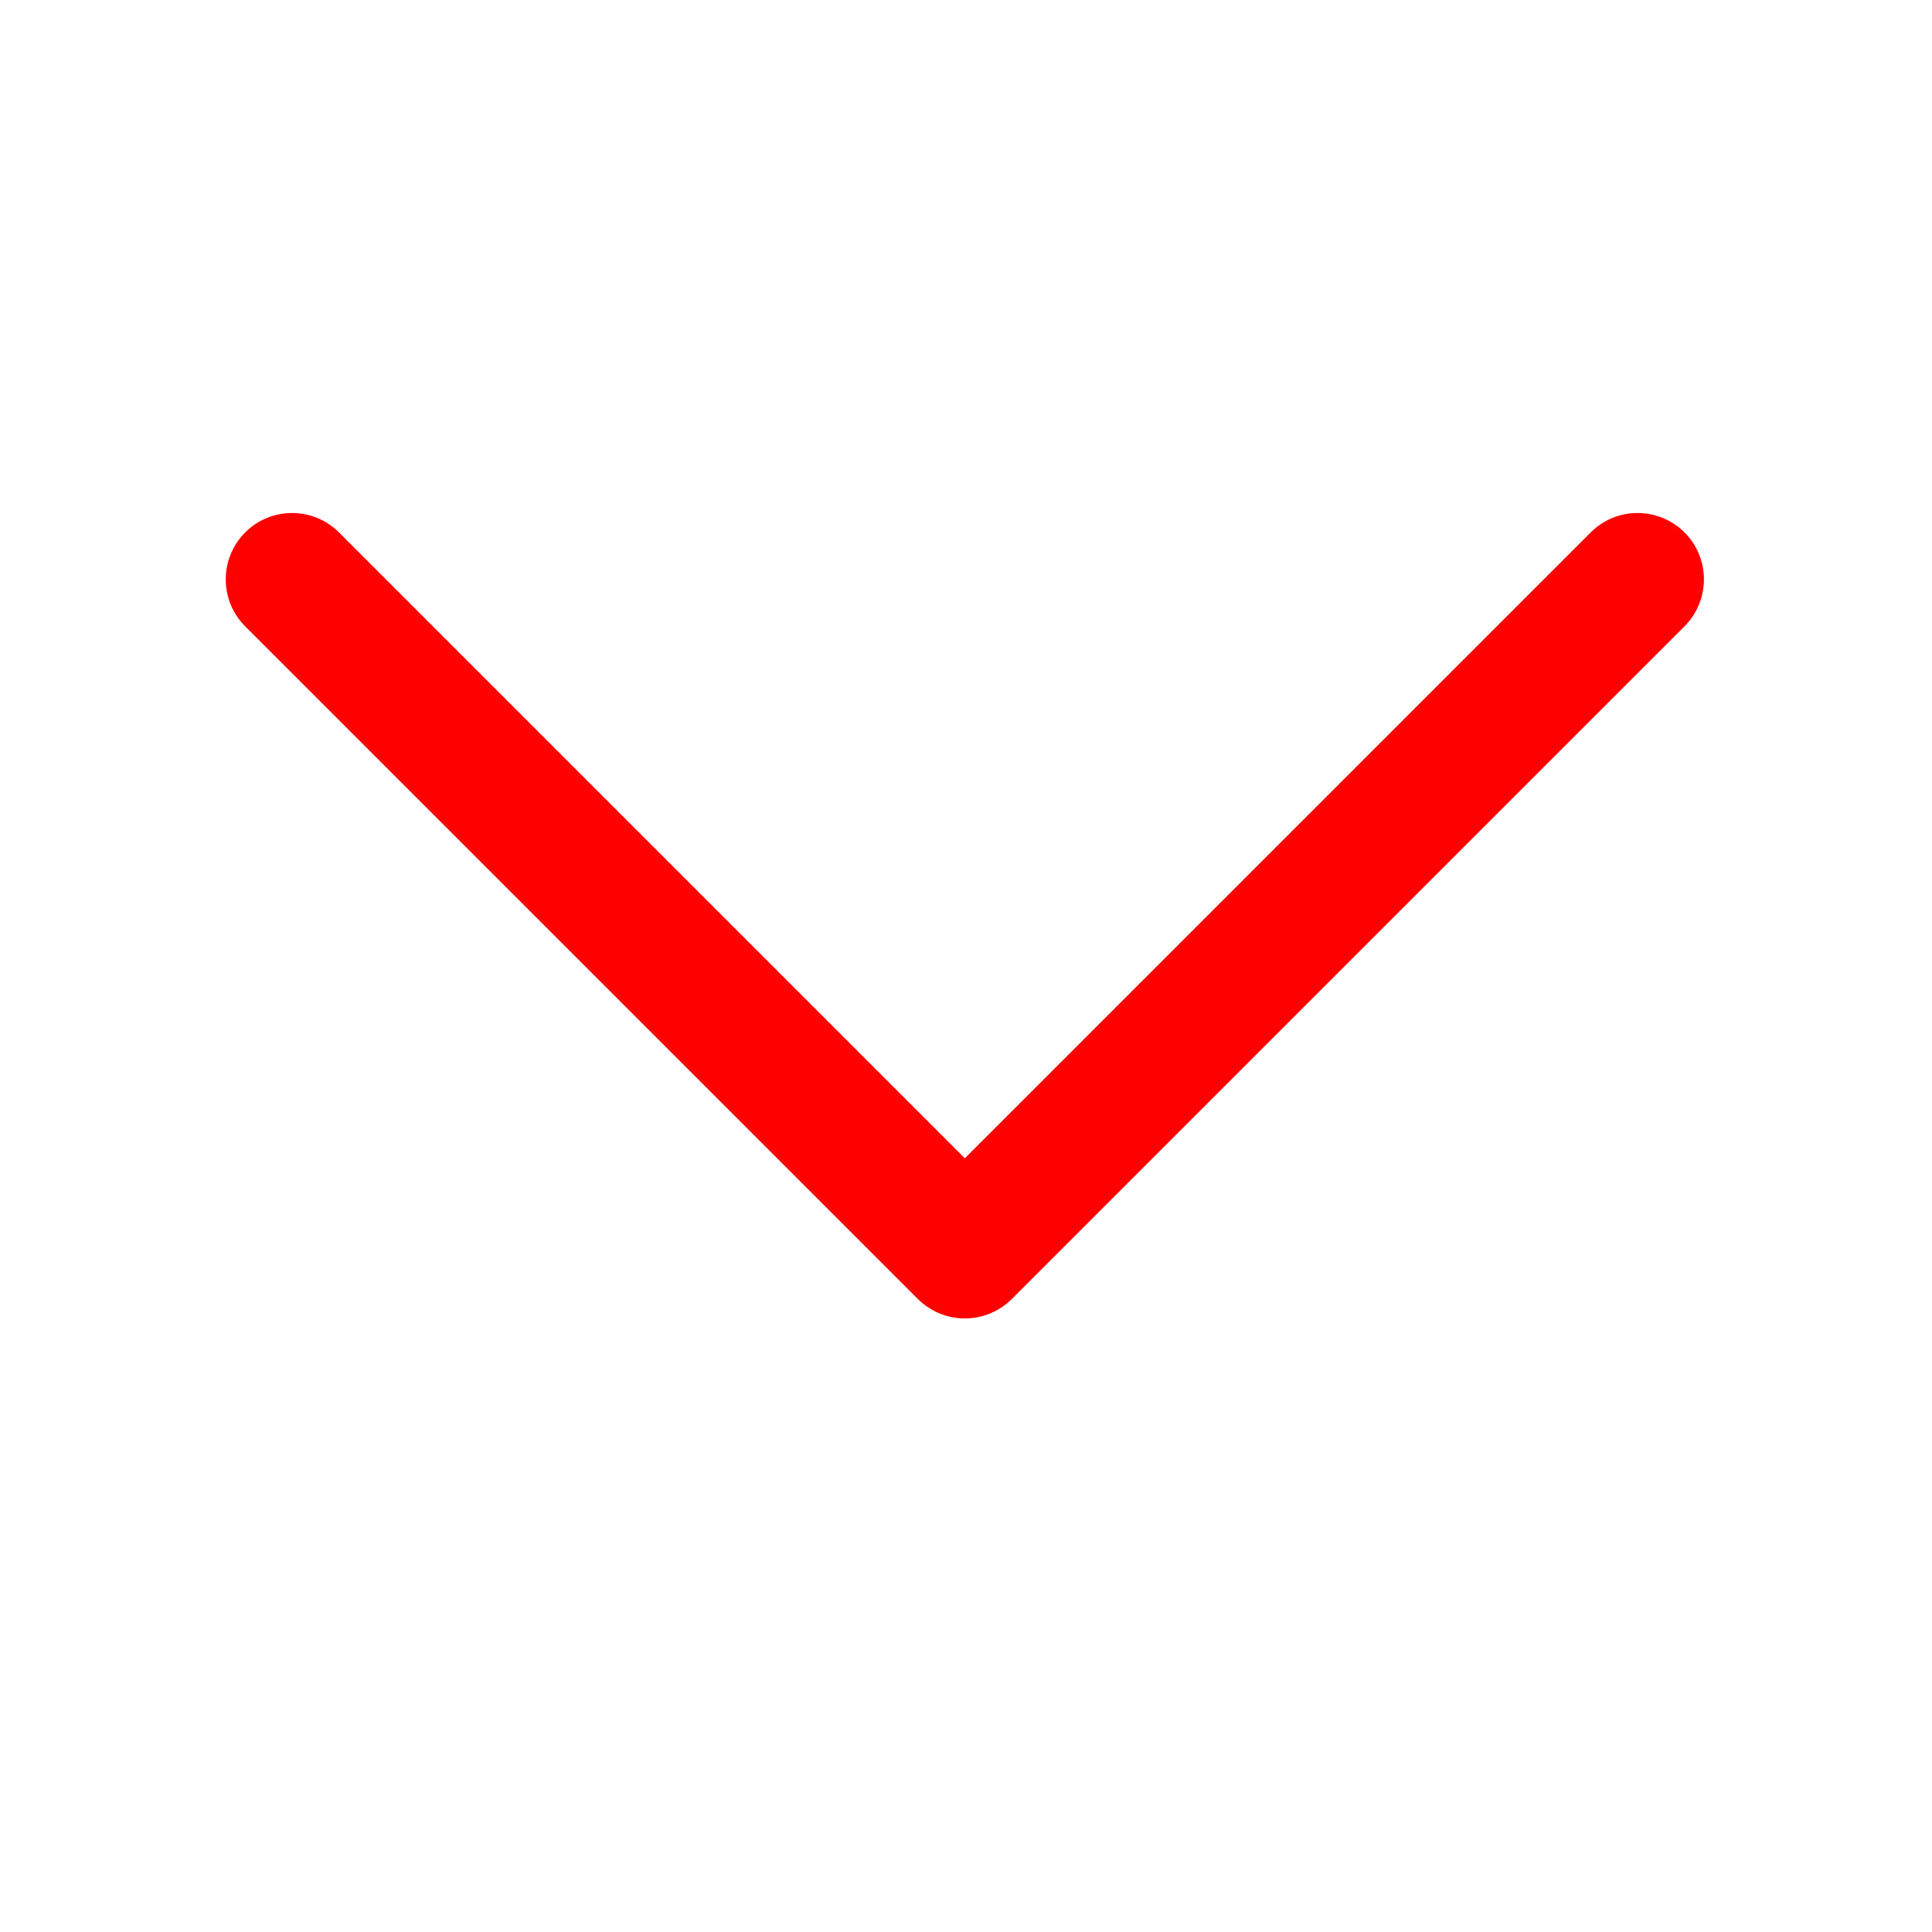
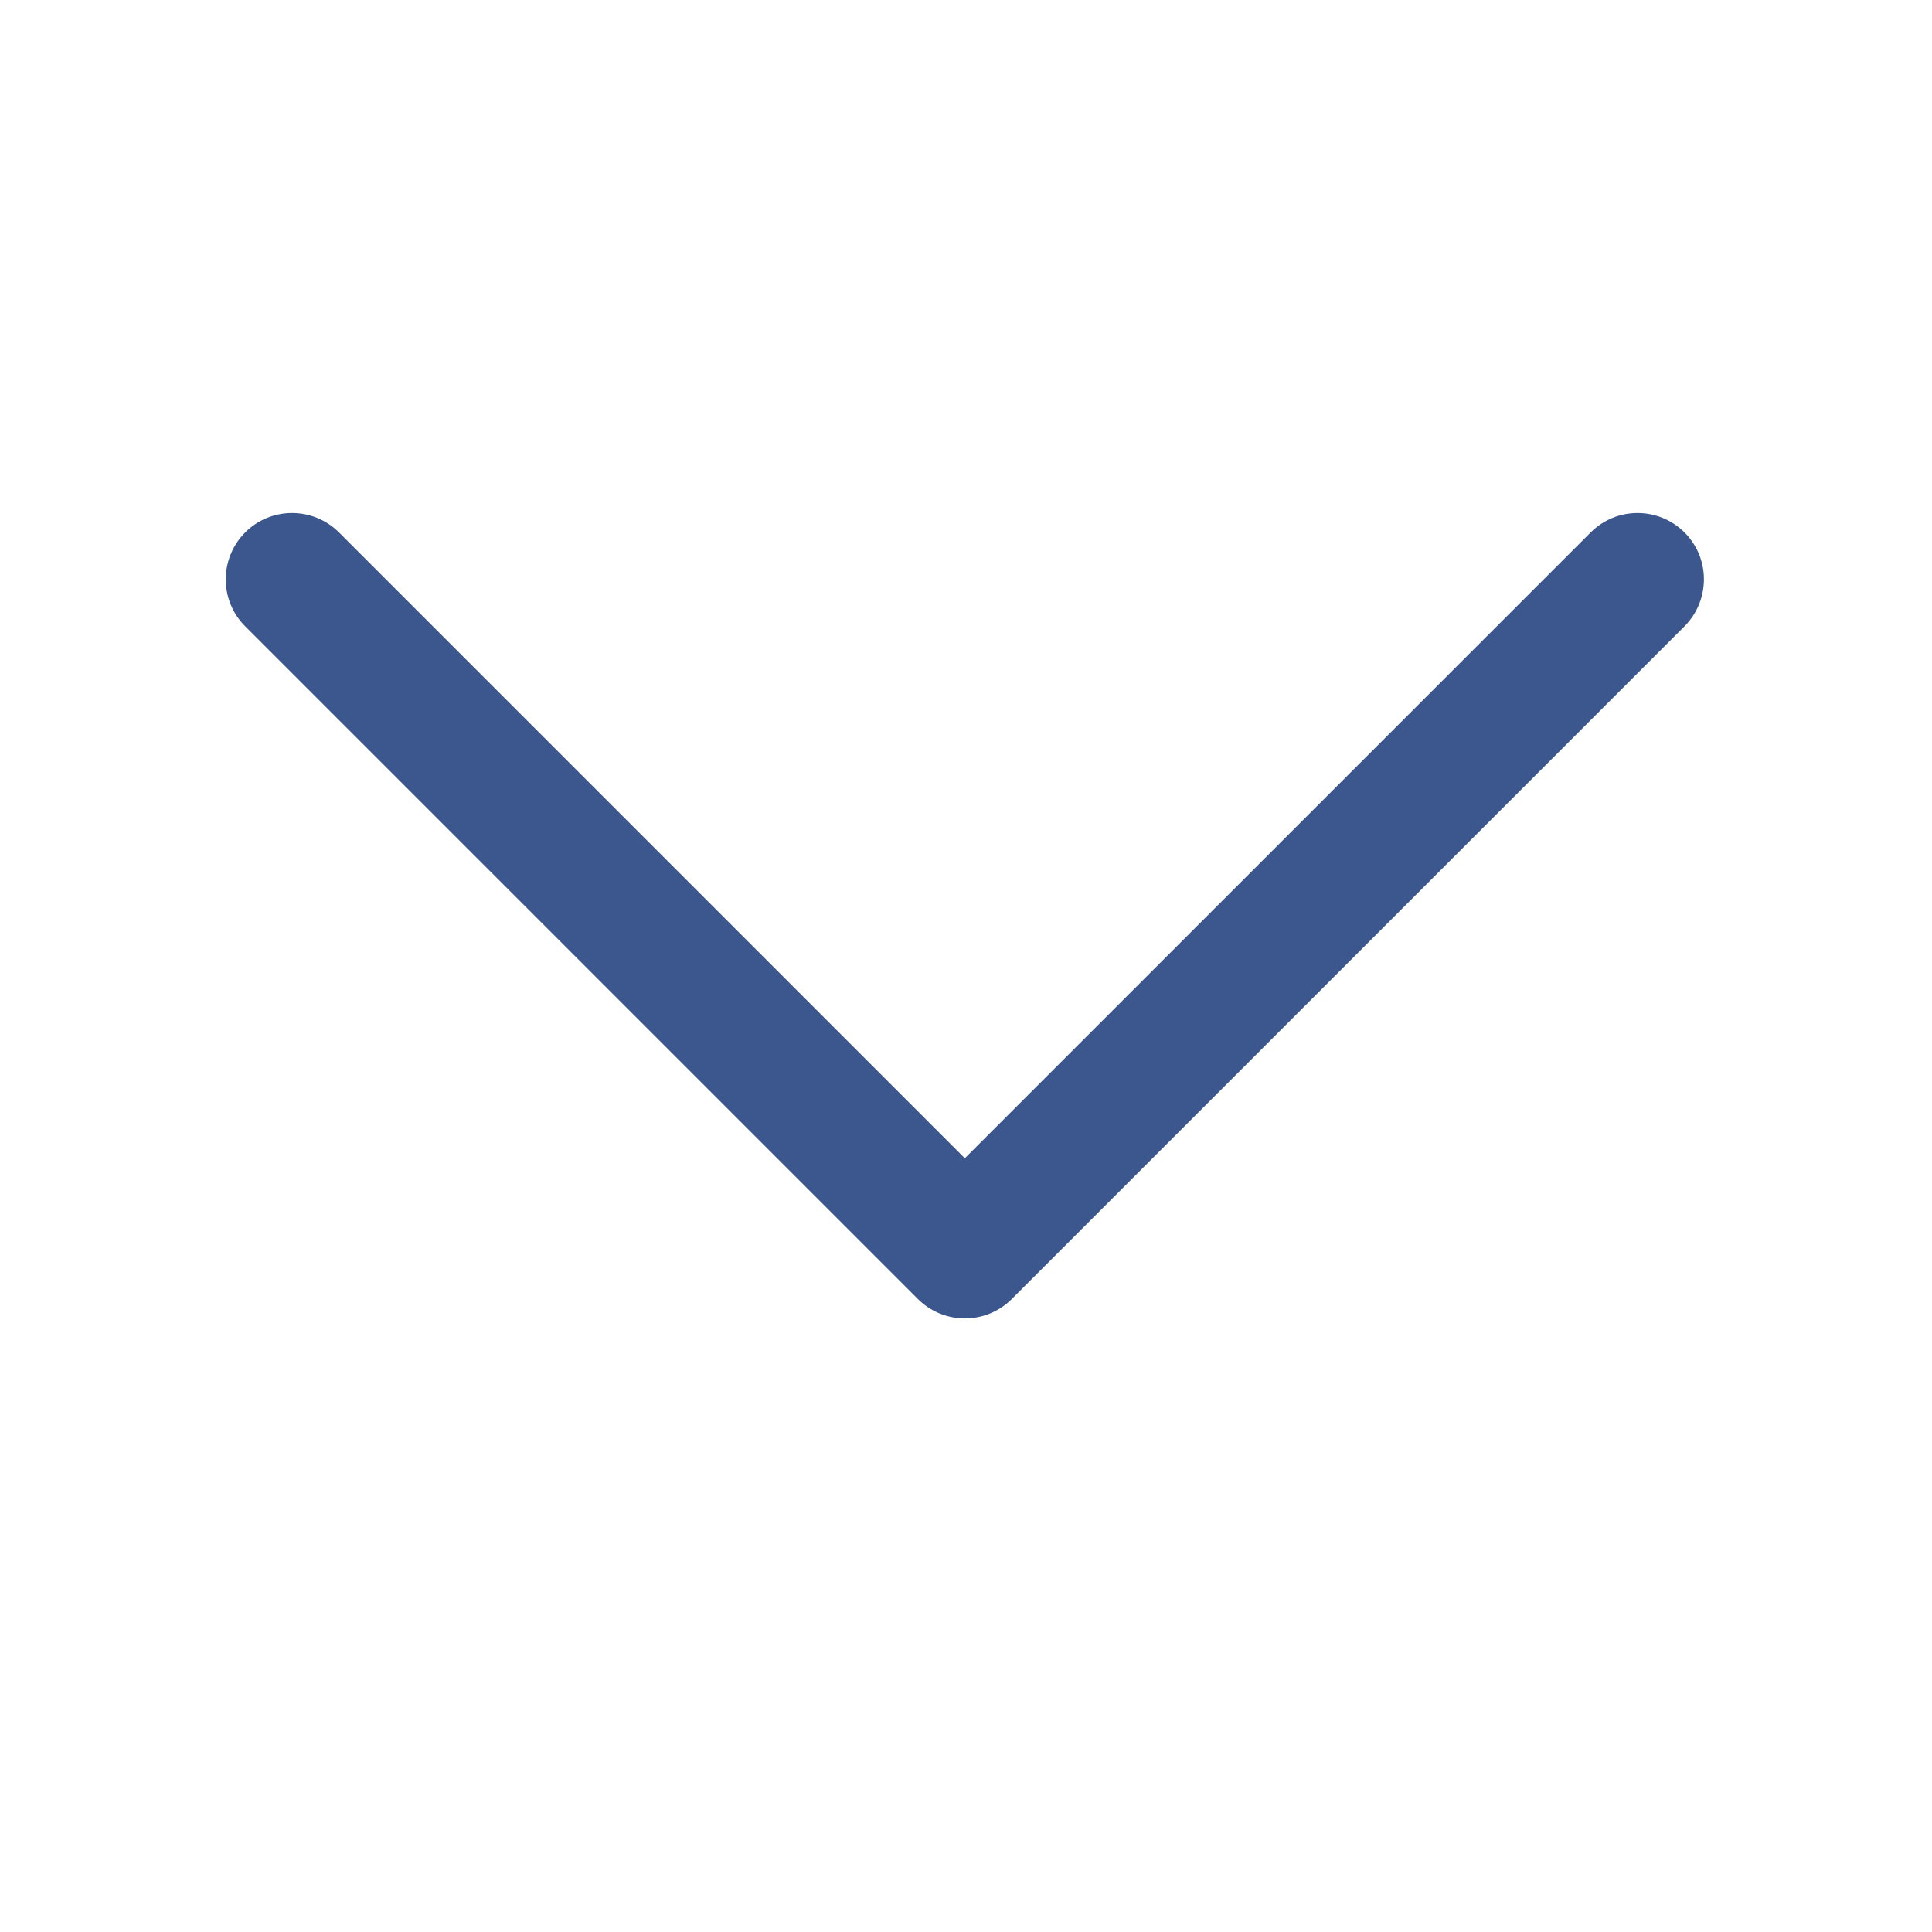
<svg xmlns="http://www.w3.org/2000/svg" class="svg-icon" style="width: 1em;height: 1em;vertical-align: middle;fill: currentColor;overflow: hidden;" viewBox="0 0 1024 1024" version="1.1">
-   <path d="M511.385 698.797c-9.316 0-18.281-3.691-24.873-10.283L129.939 331.941c-13.711-13.711-13.711-35.947 1e-8-49.746 13.711-13.711 35.947-13.711 49.746 0l331.699 331.699 331.699-331.699c13.711-13.711 35.947-13.711 49.746 0 13.711 13.711 13.711 35.947 0 49.746L536.258 688.514c-6.592 6.592-15.557 10.283-24.873 10.283z" fill="red" />
+   <path d="M511.385 698.797c-9.316 0-18.281-3.691-24.873-10.283L129.939 331.941c-13.711-13.711-13.711-35.947 1e-8-49.746 13.711-13.711 35.947-13.711 49.746 0l331.699 331.699 331.699-331.699c13.711-13.711 35.947-13.711 49.746 0 13.711 13.711 13.711 35.947 0 49.746L536.258 688.514c-6.592 6.592-15.557 10.283-24.873 10.283z" fill="#3B578E" />
</svg>
